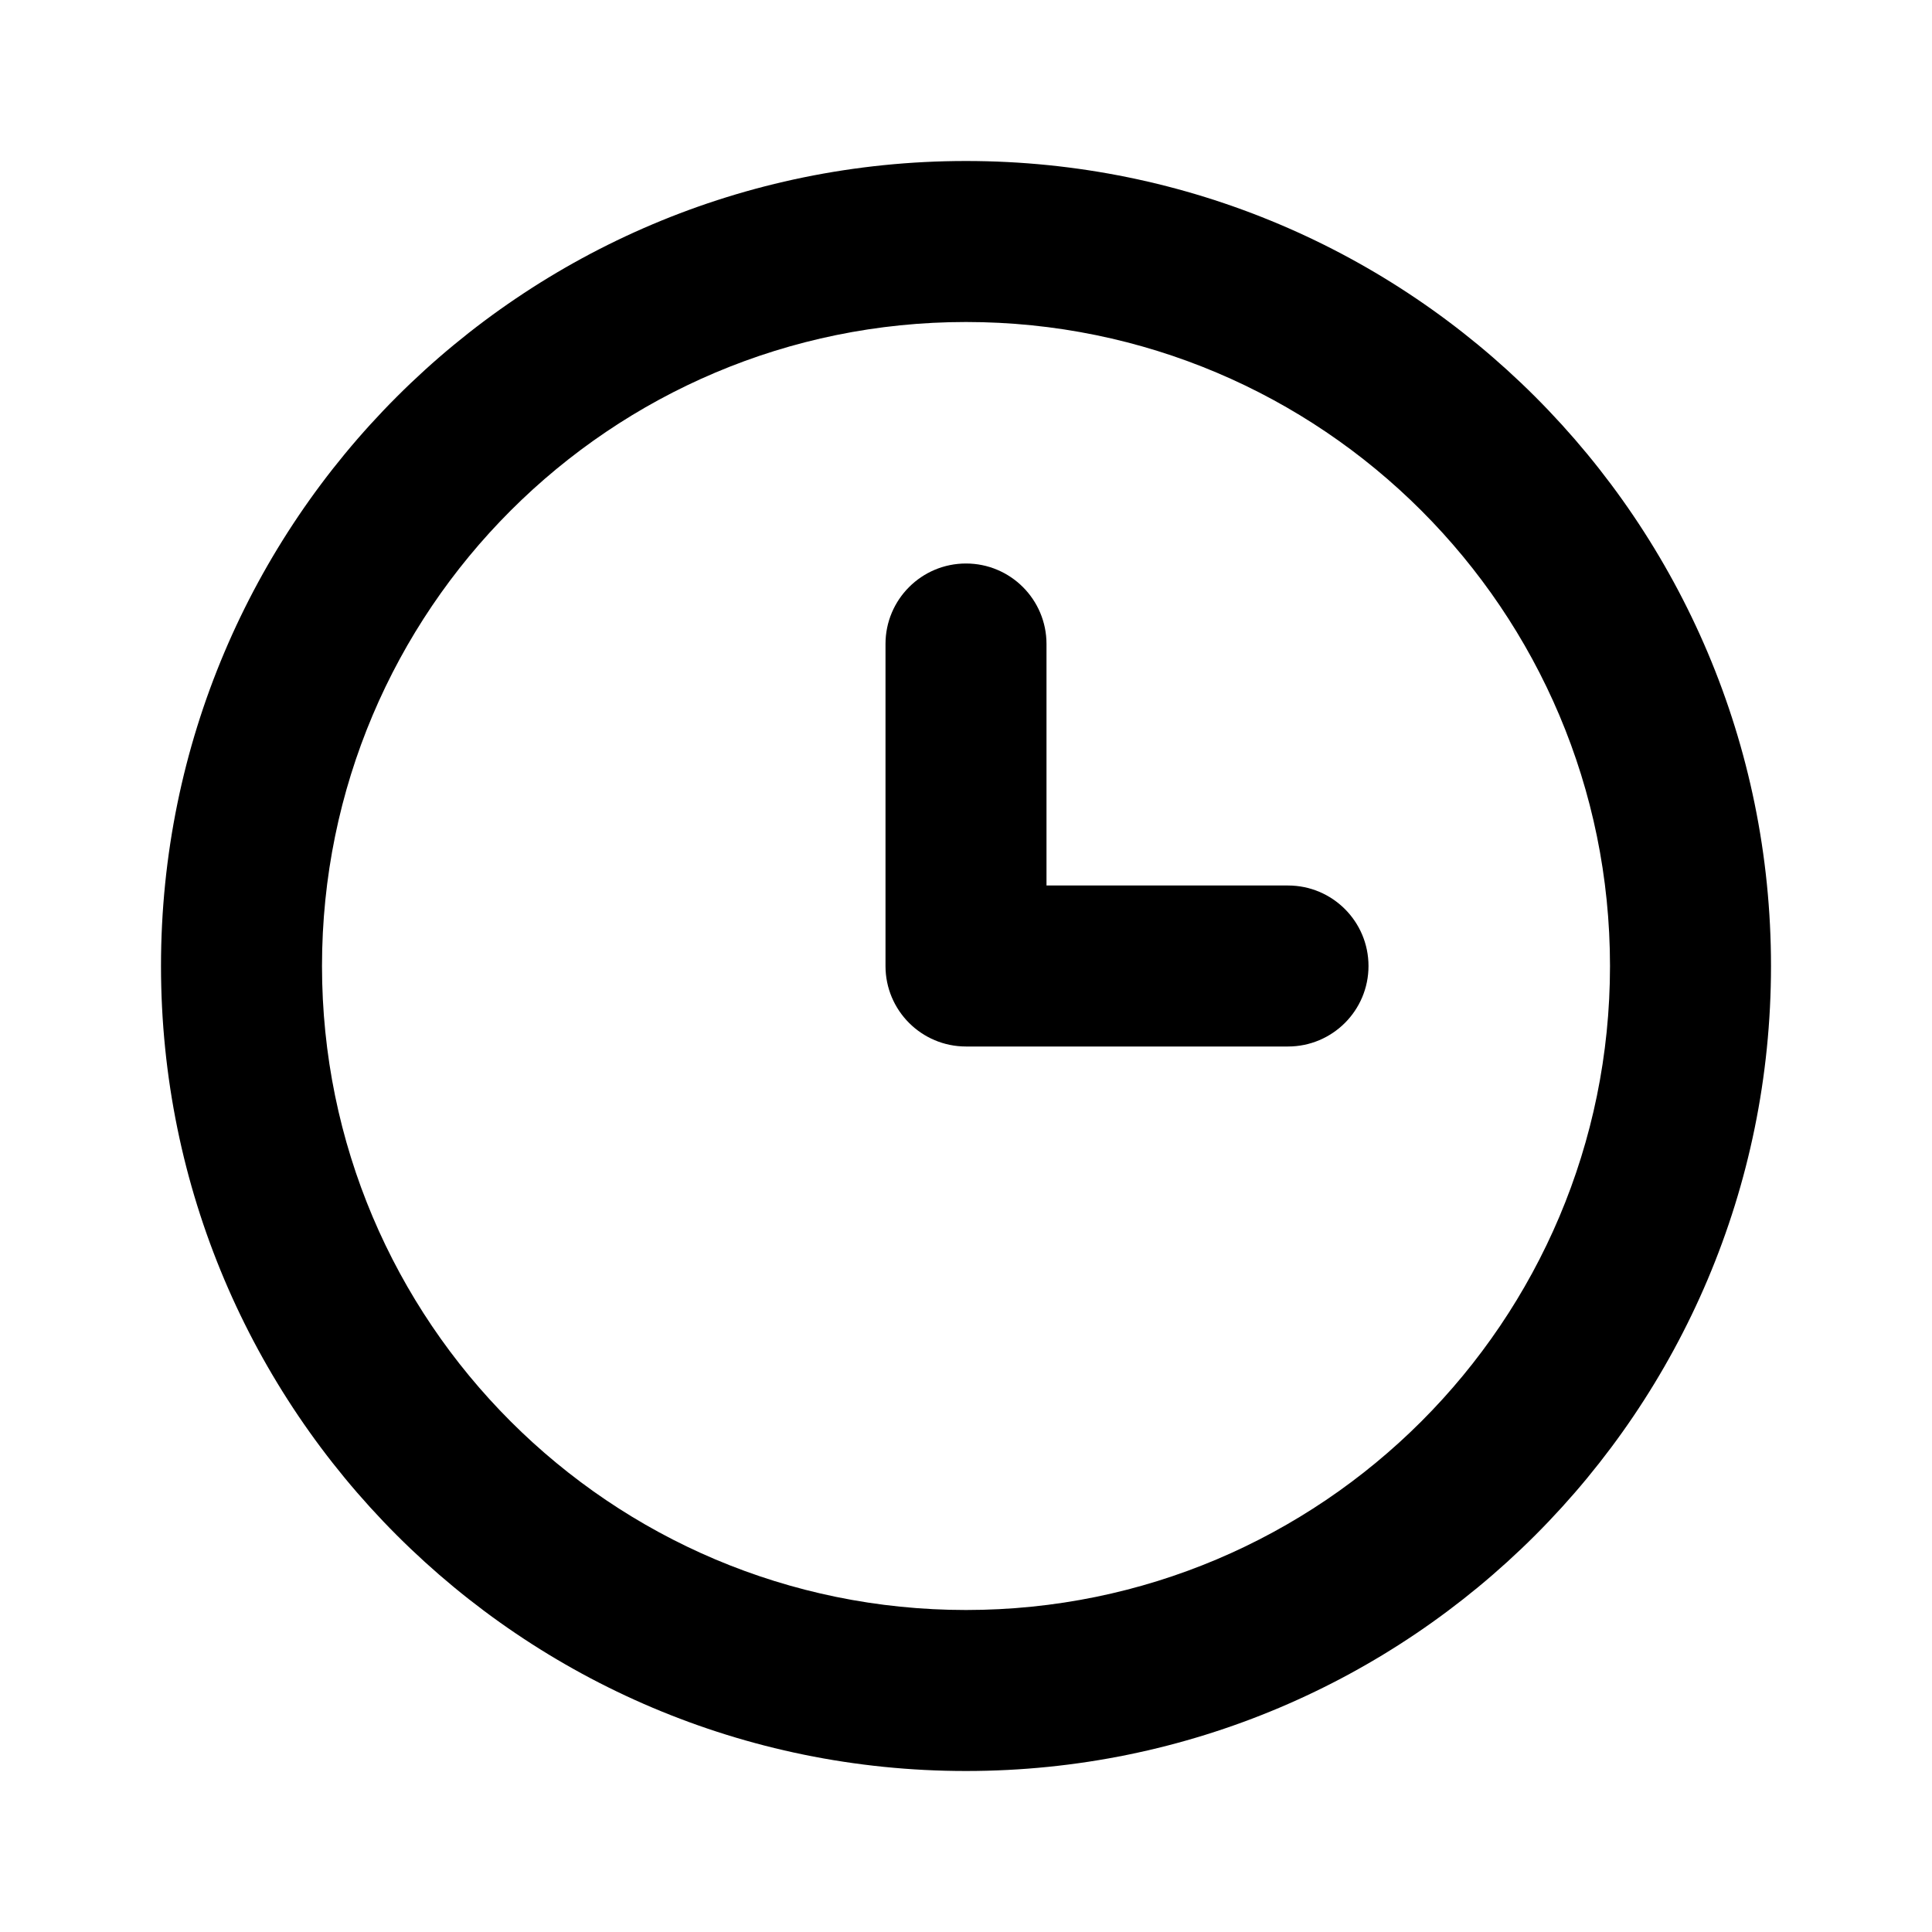
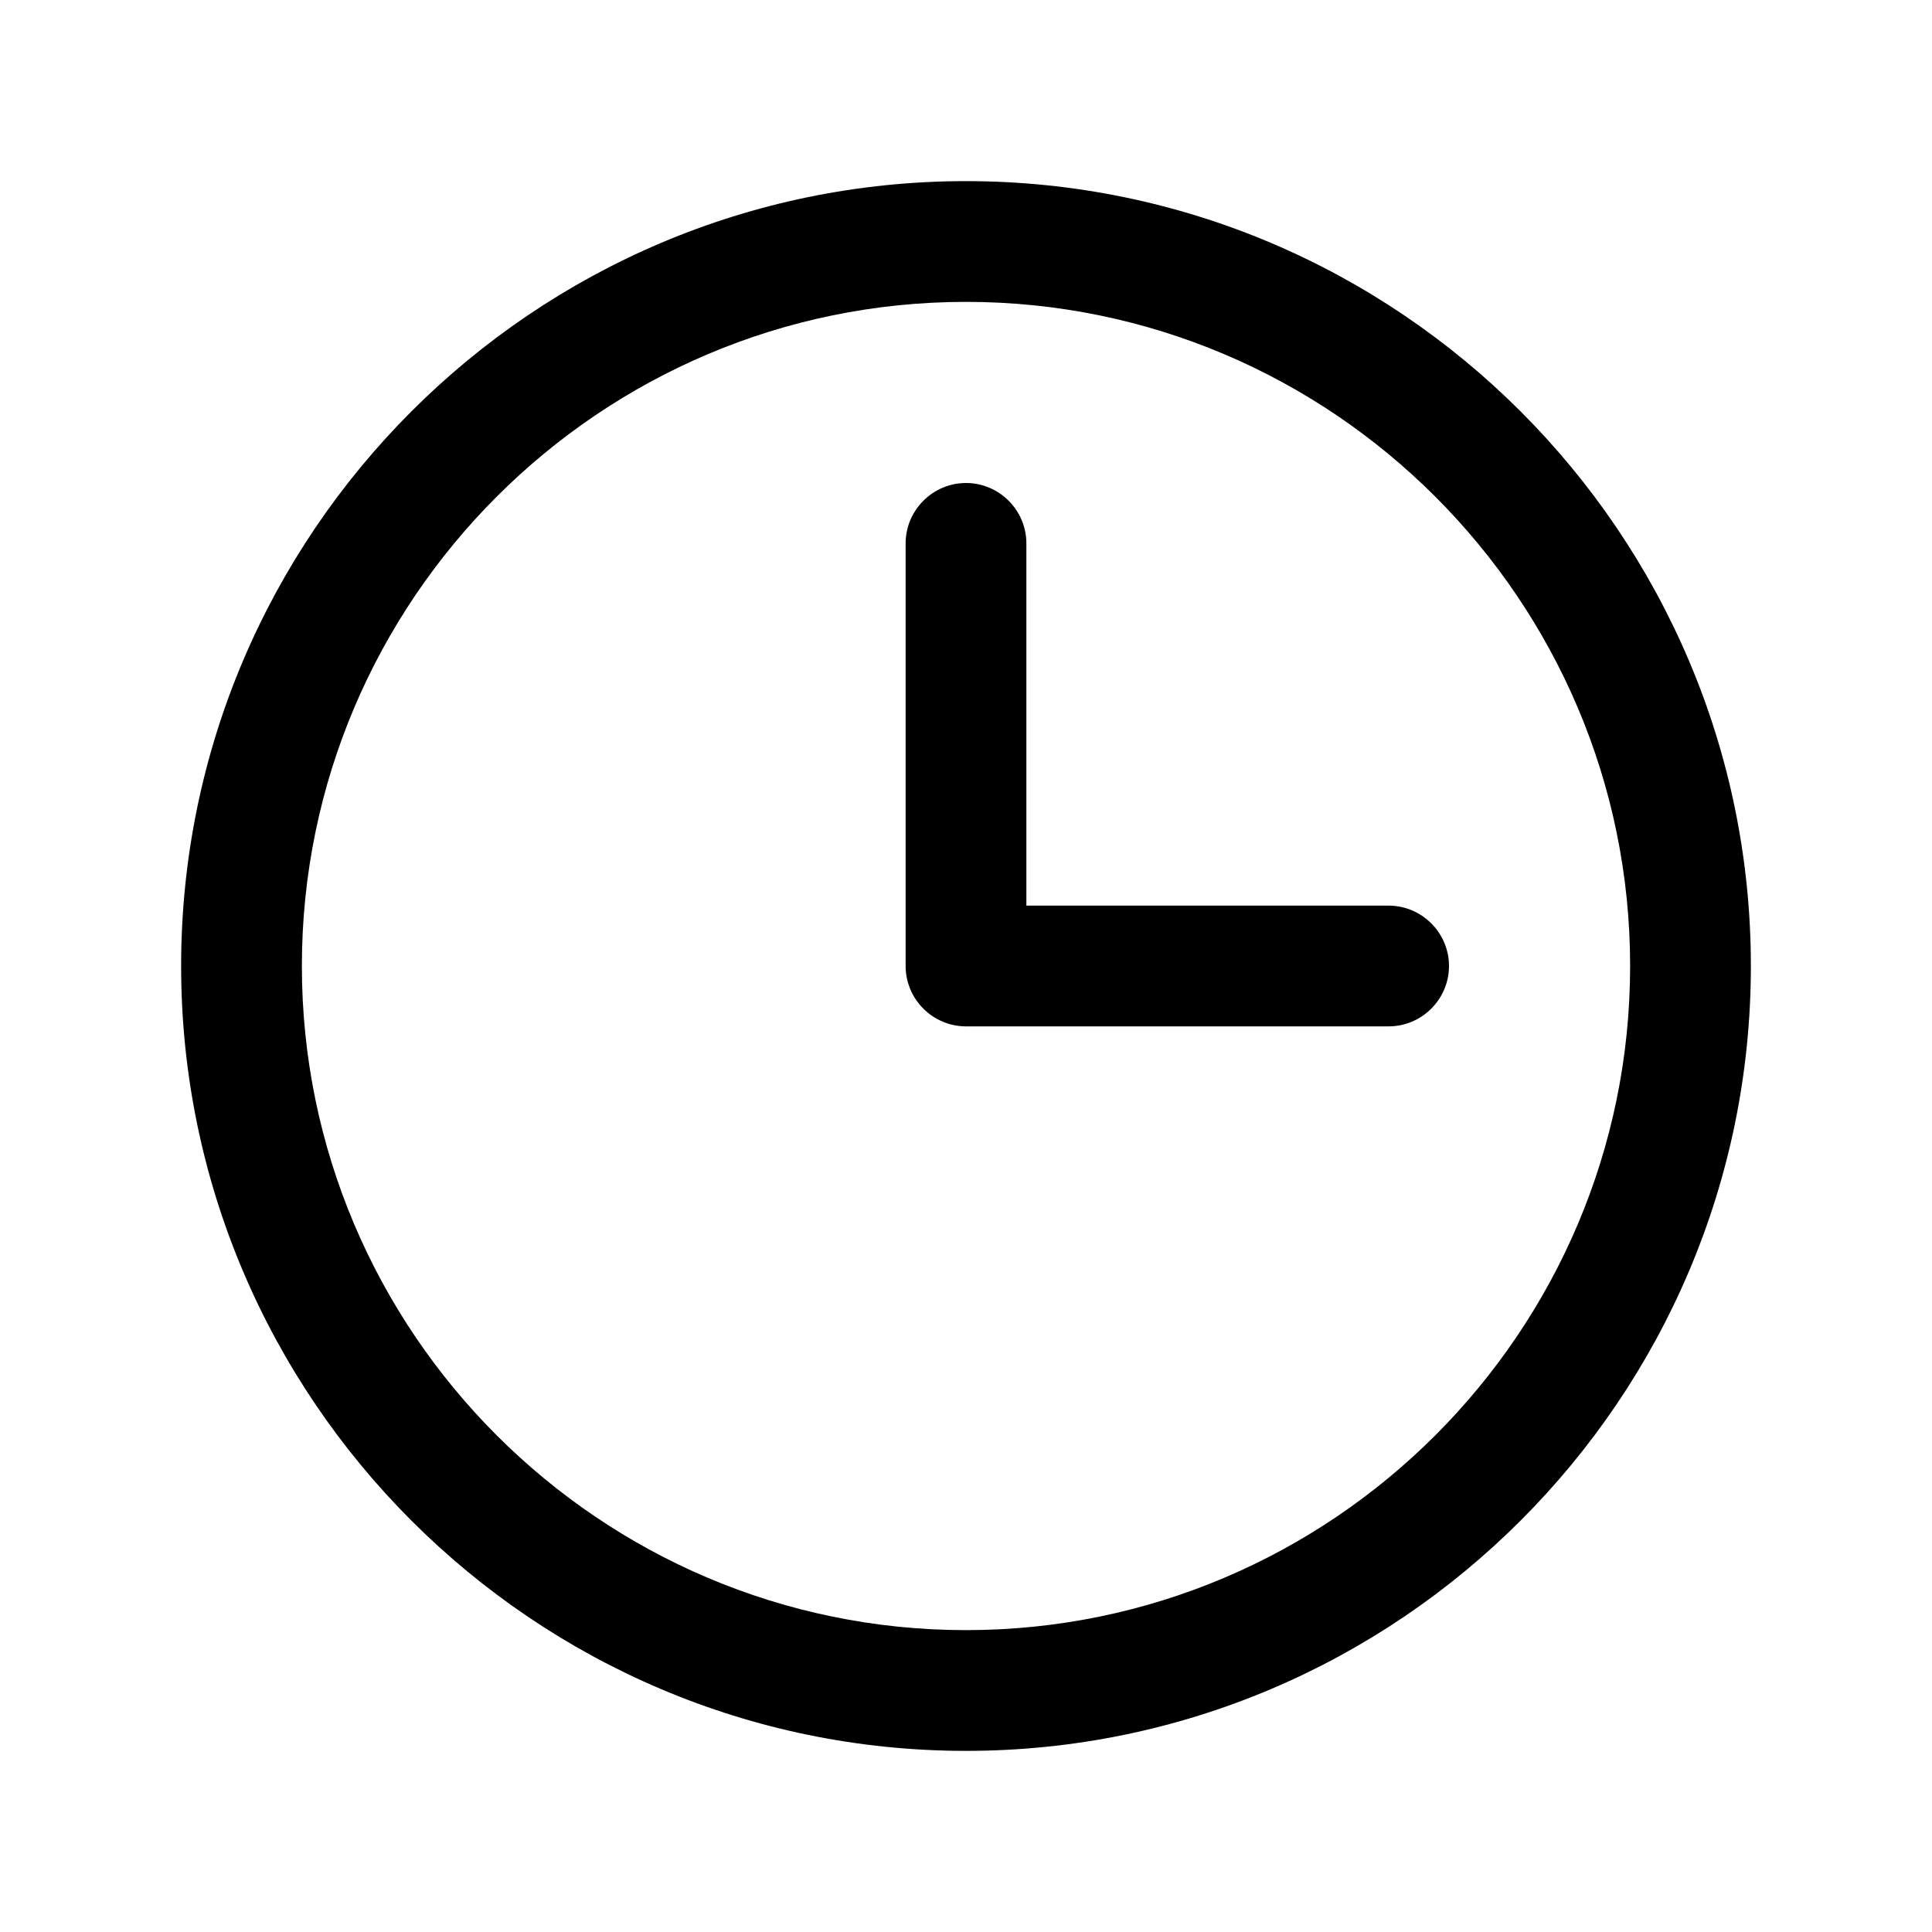
- <svg xmlns="http://www.w3.org/2000/svg" viewBox="0 0 24 24">
-   <path d="M12 2C6.477 2 2 6.477 2 12s4.477 10 10 10 10-4.477 10-10S17.523 2 12 2zm0 18a8 8 0 118-8 8 8 0 01-8 8z" />
-   <path d="M16 11h-3V8a1 1 0 10-2 0v4a1 1 0 001 1h4a1 1 0 100-2z" />
+ <svg xmlns="http://www.w3.org/2000/svg" viewBox="0 0 256 256">
+   <path d="M128 24C70.7 24 24 70.7 24 128s46.7 104 104 104 104-46.7 104-104S185.3 24 128 24zm0 192c-48.5 0-88-39.5-88-88s39.5-88 88-88 88 39.5 88 88-39.5 88-88 88z" />
+   <path d="M184 120h-48V72c0-4.4-3.6-8-8-8s-8 3.6-8 8v56c0 4.4 3.6 8 8 8h56c4.4 0 8-3.6 8-8s-3.6-8-8-8z" />
</svg>
